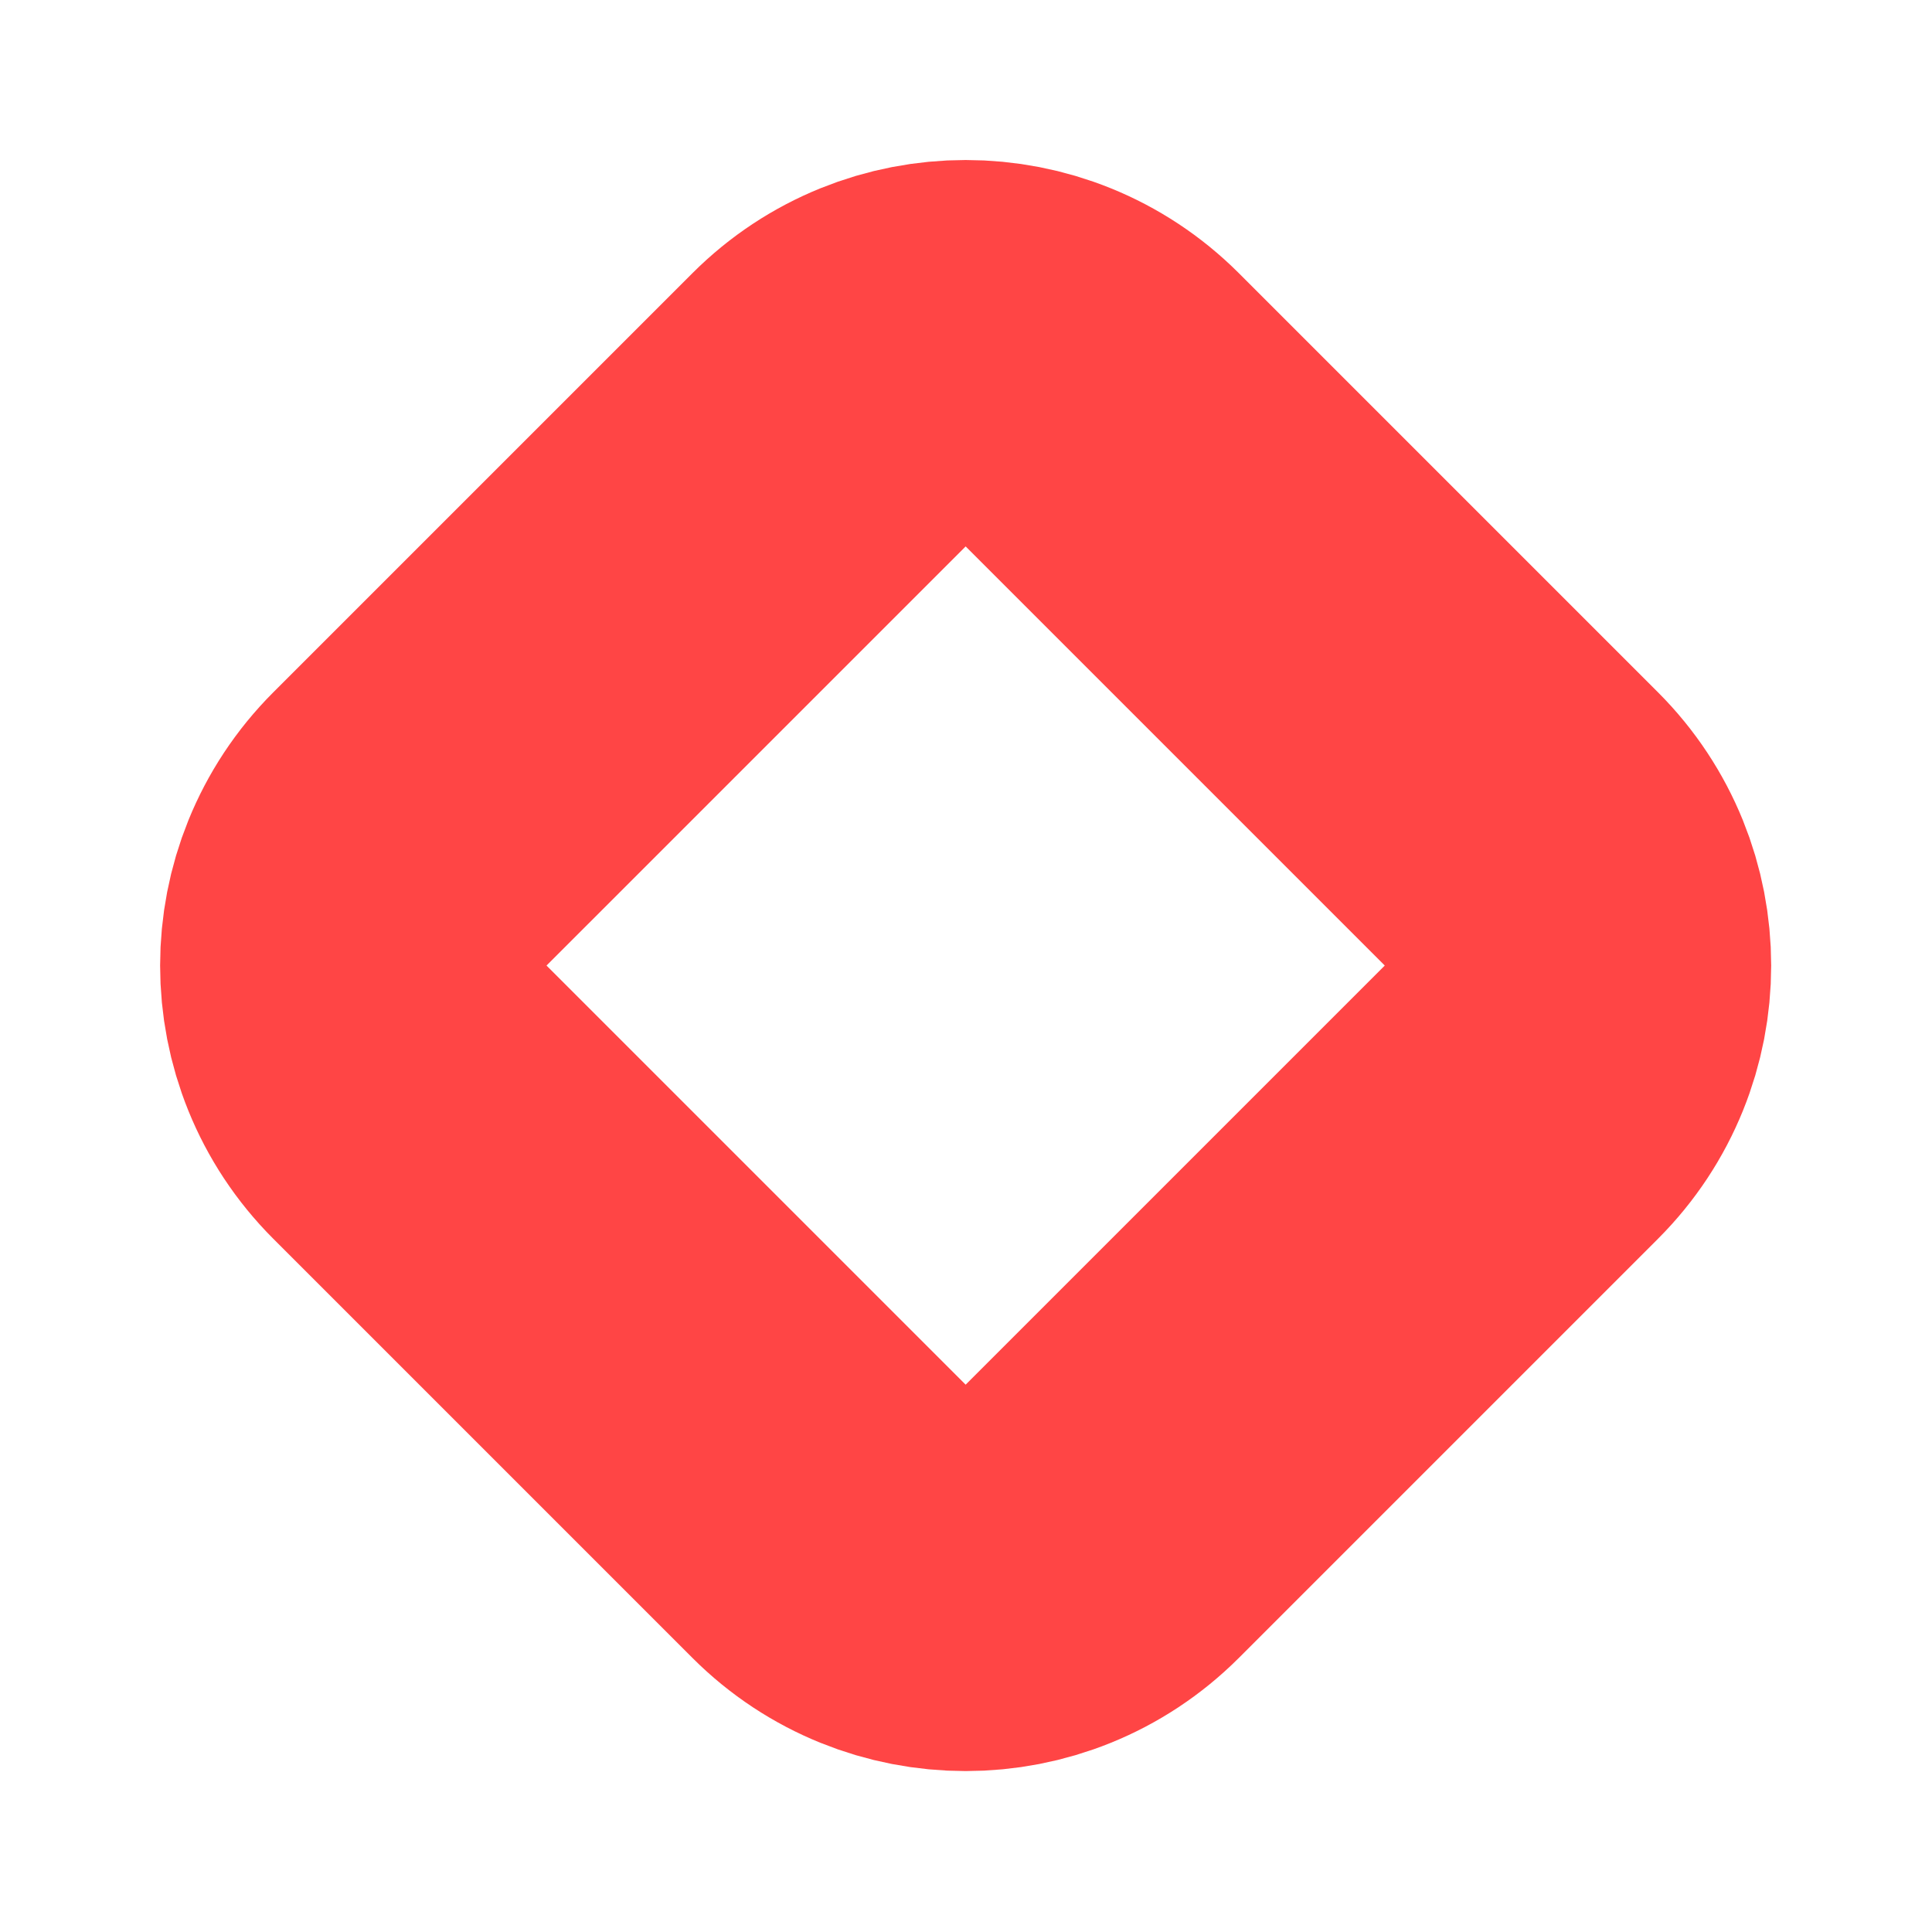
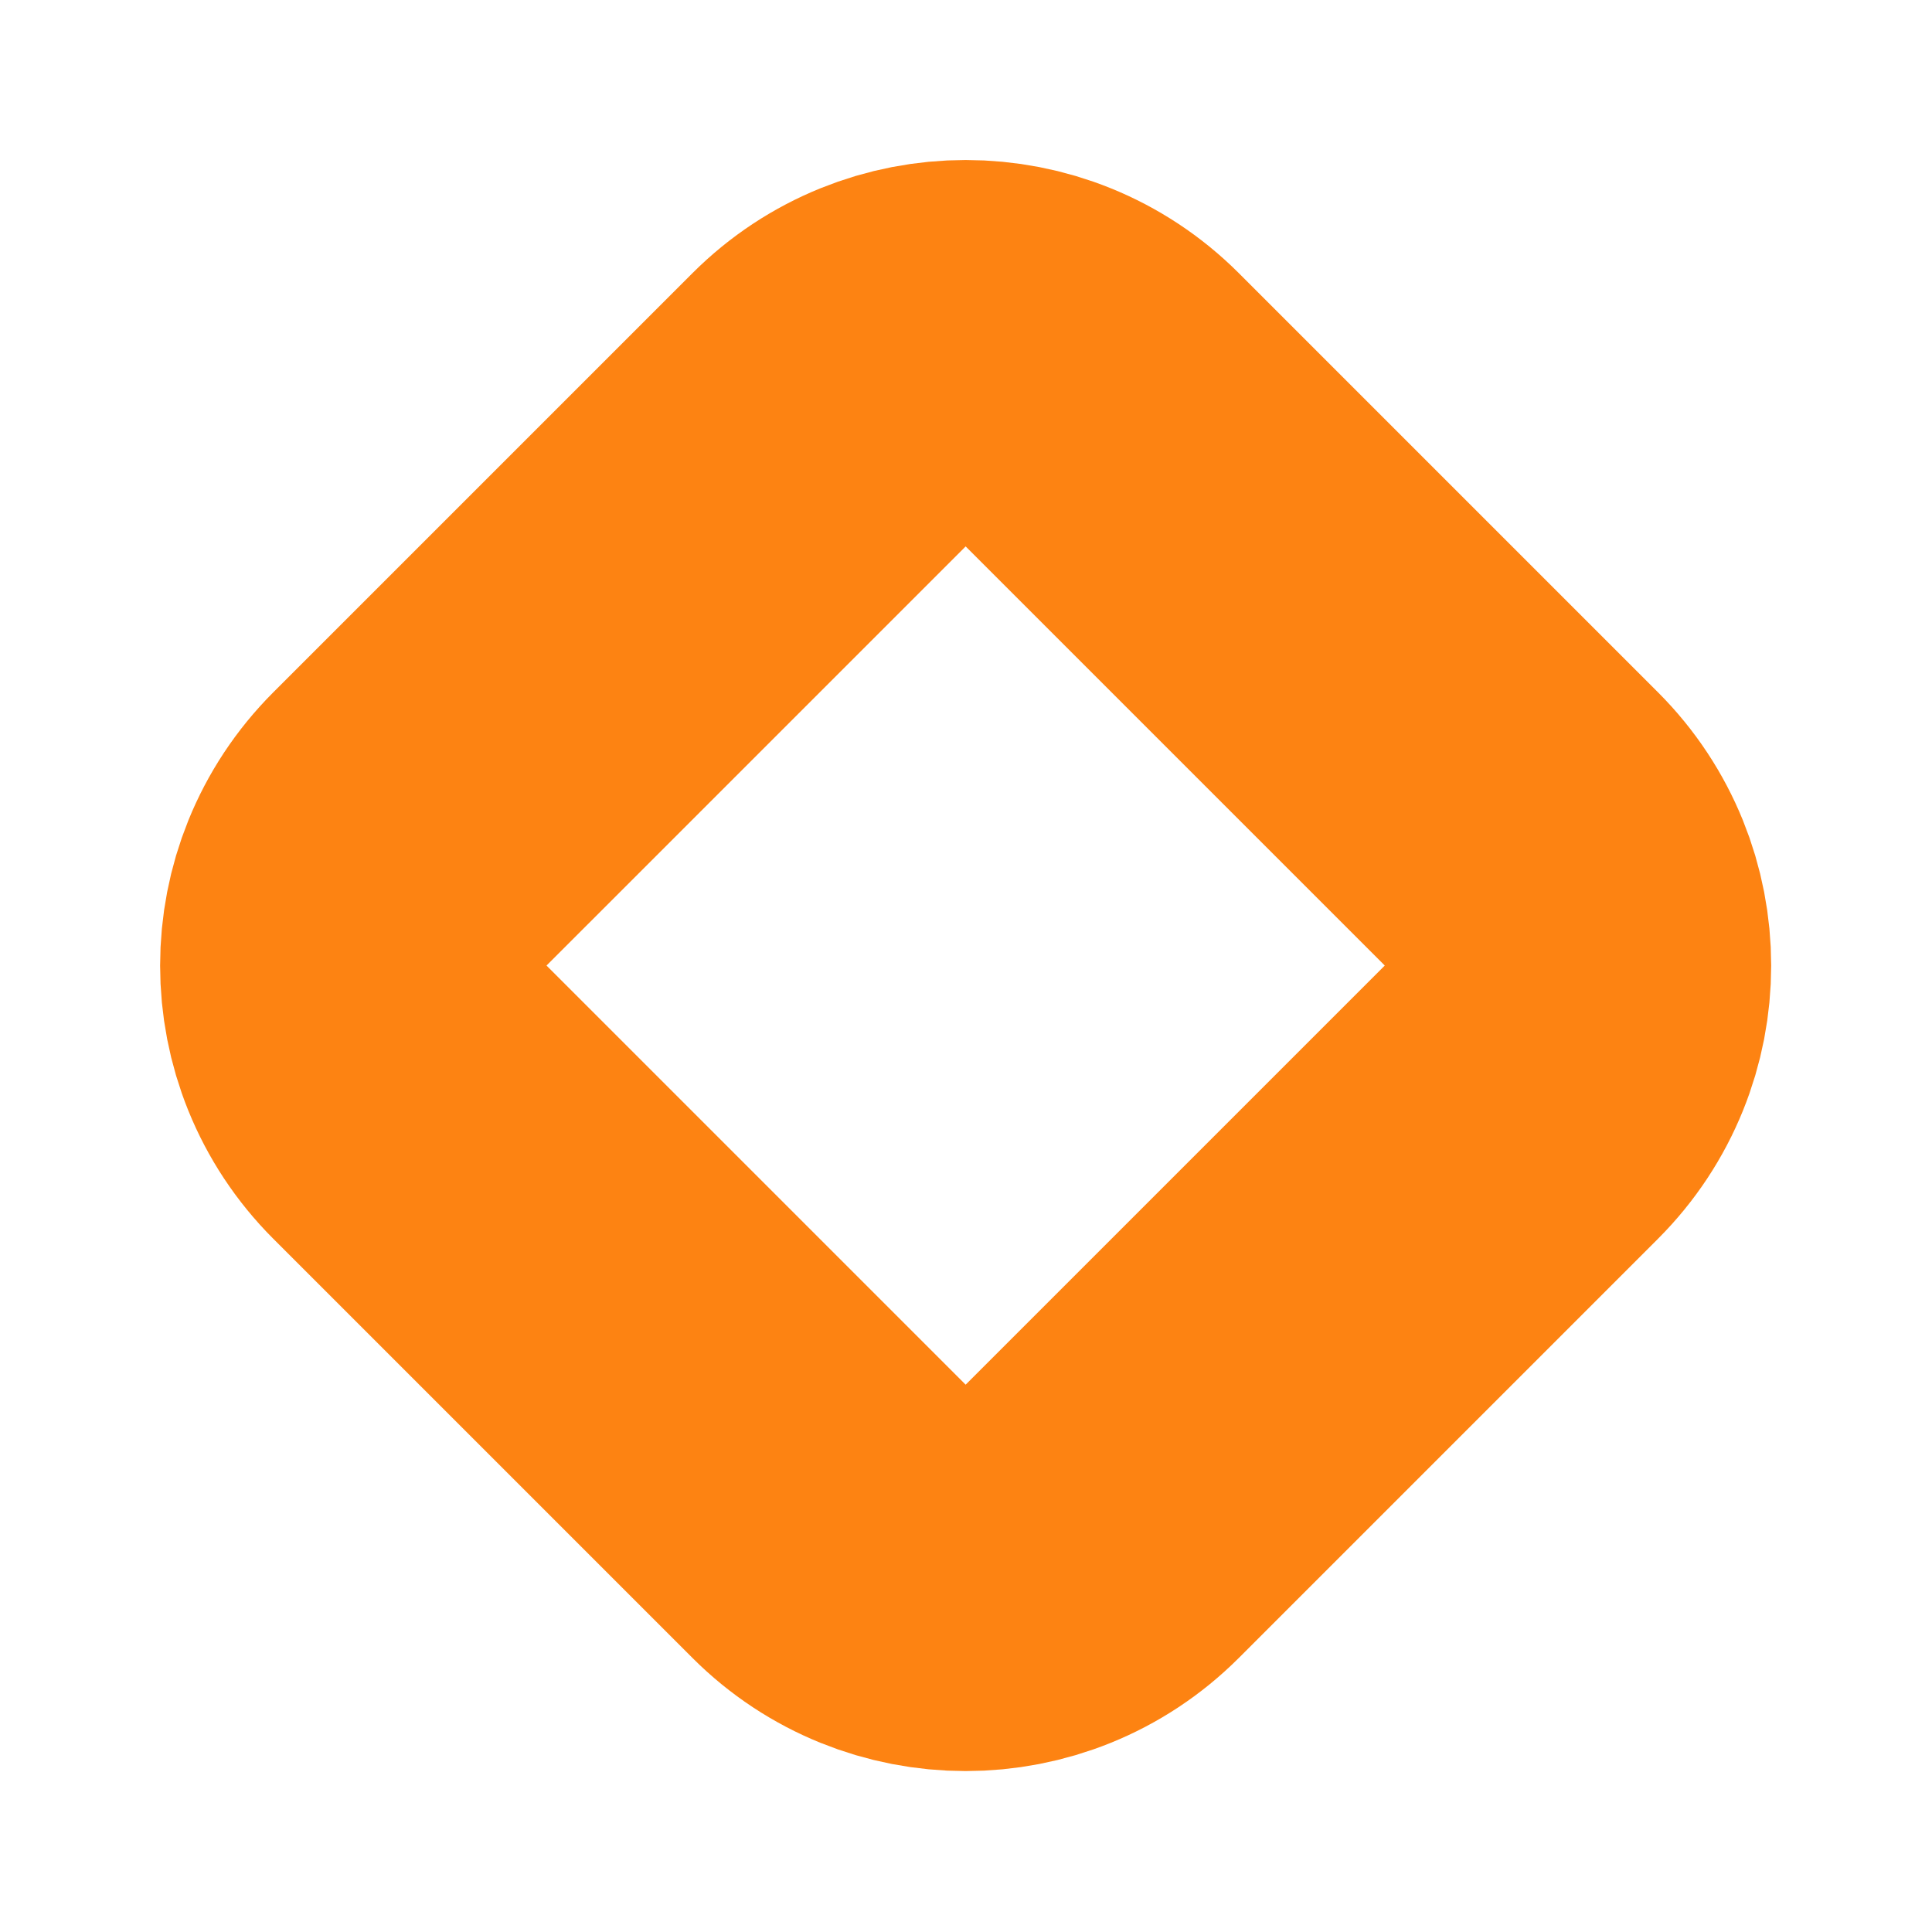
<svg xmlns="http://www.w3.org/2000/svg" width="10" height="10" viewBox="0 0 10 10" fill="none">
-   <rect x="4.998" y="1.414" width="5.068" height="5.068" rx="1" transform="rotate(45 4.99805 1.41421)" stroke="#FF4545" stroke-width="2" />
+   <rect x="4.998" y="1.414" width="5.068" height="5.068" rx="1" transform="rotate(45 4.99805 1.41421)" stroke="#fd8312" stroke-width="2" />
</svg>
